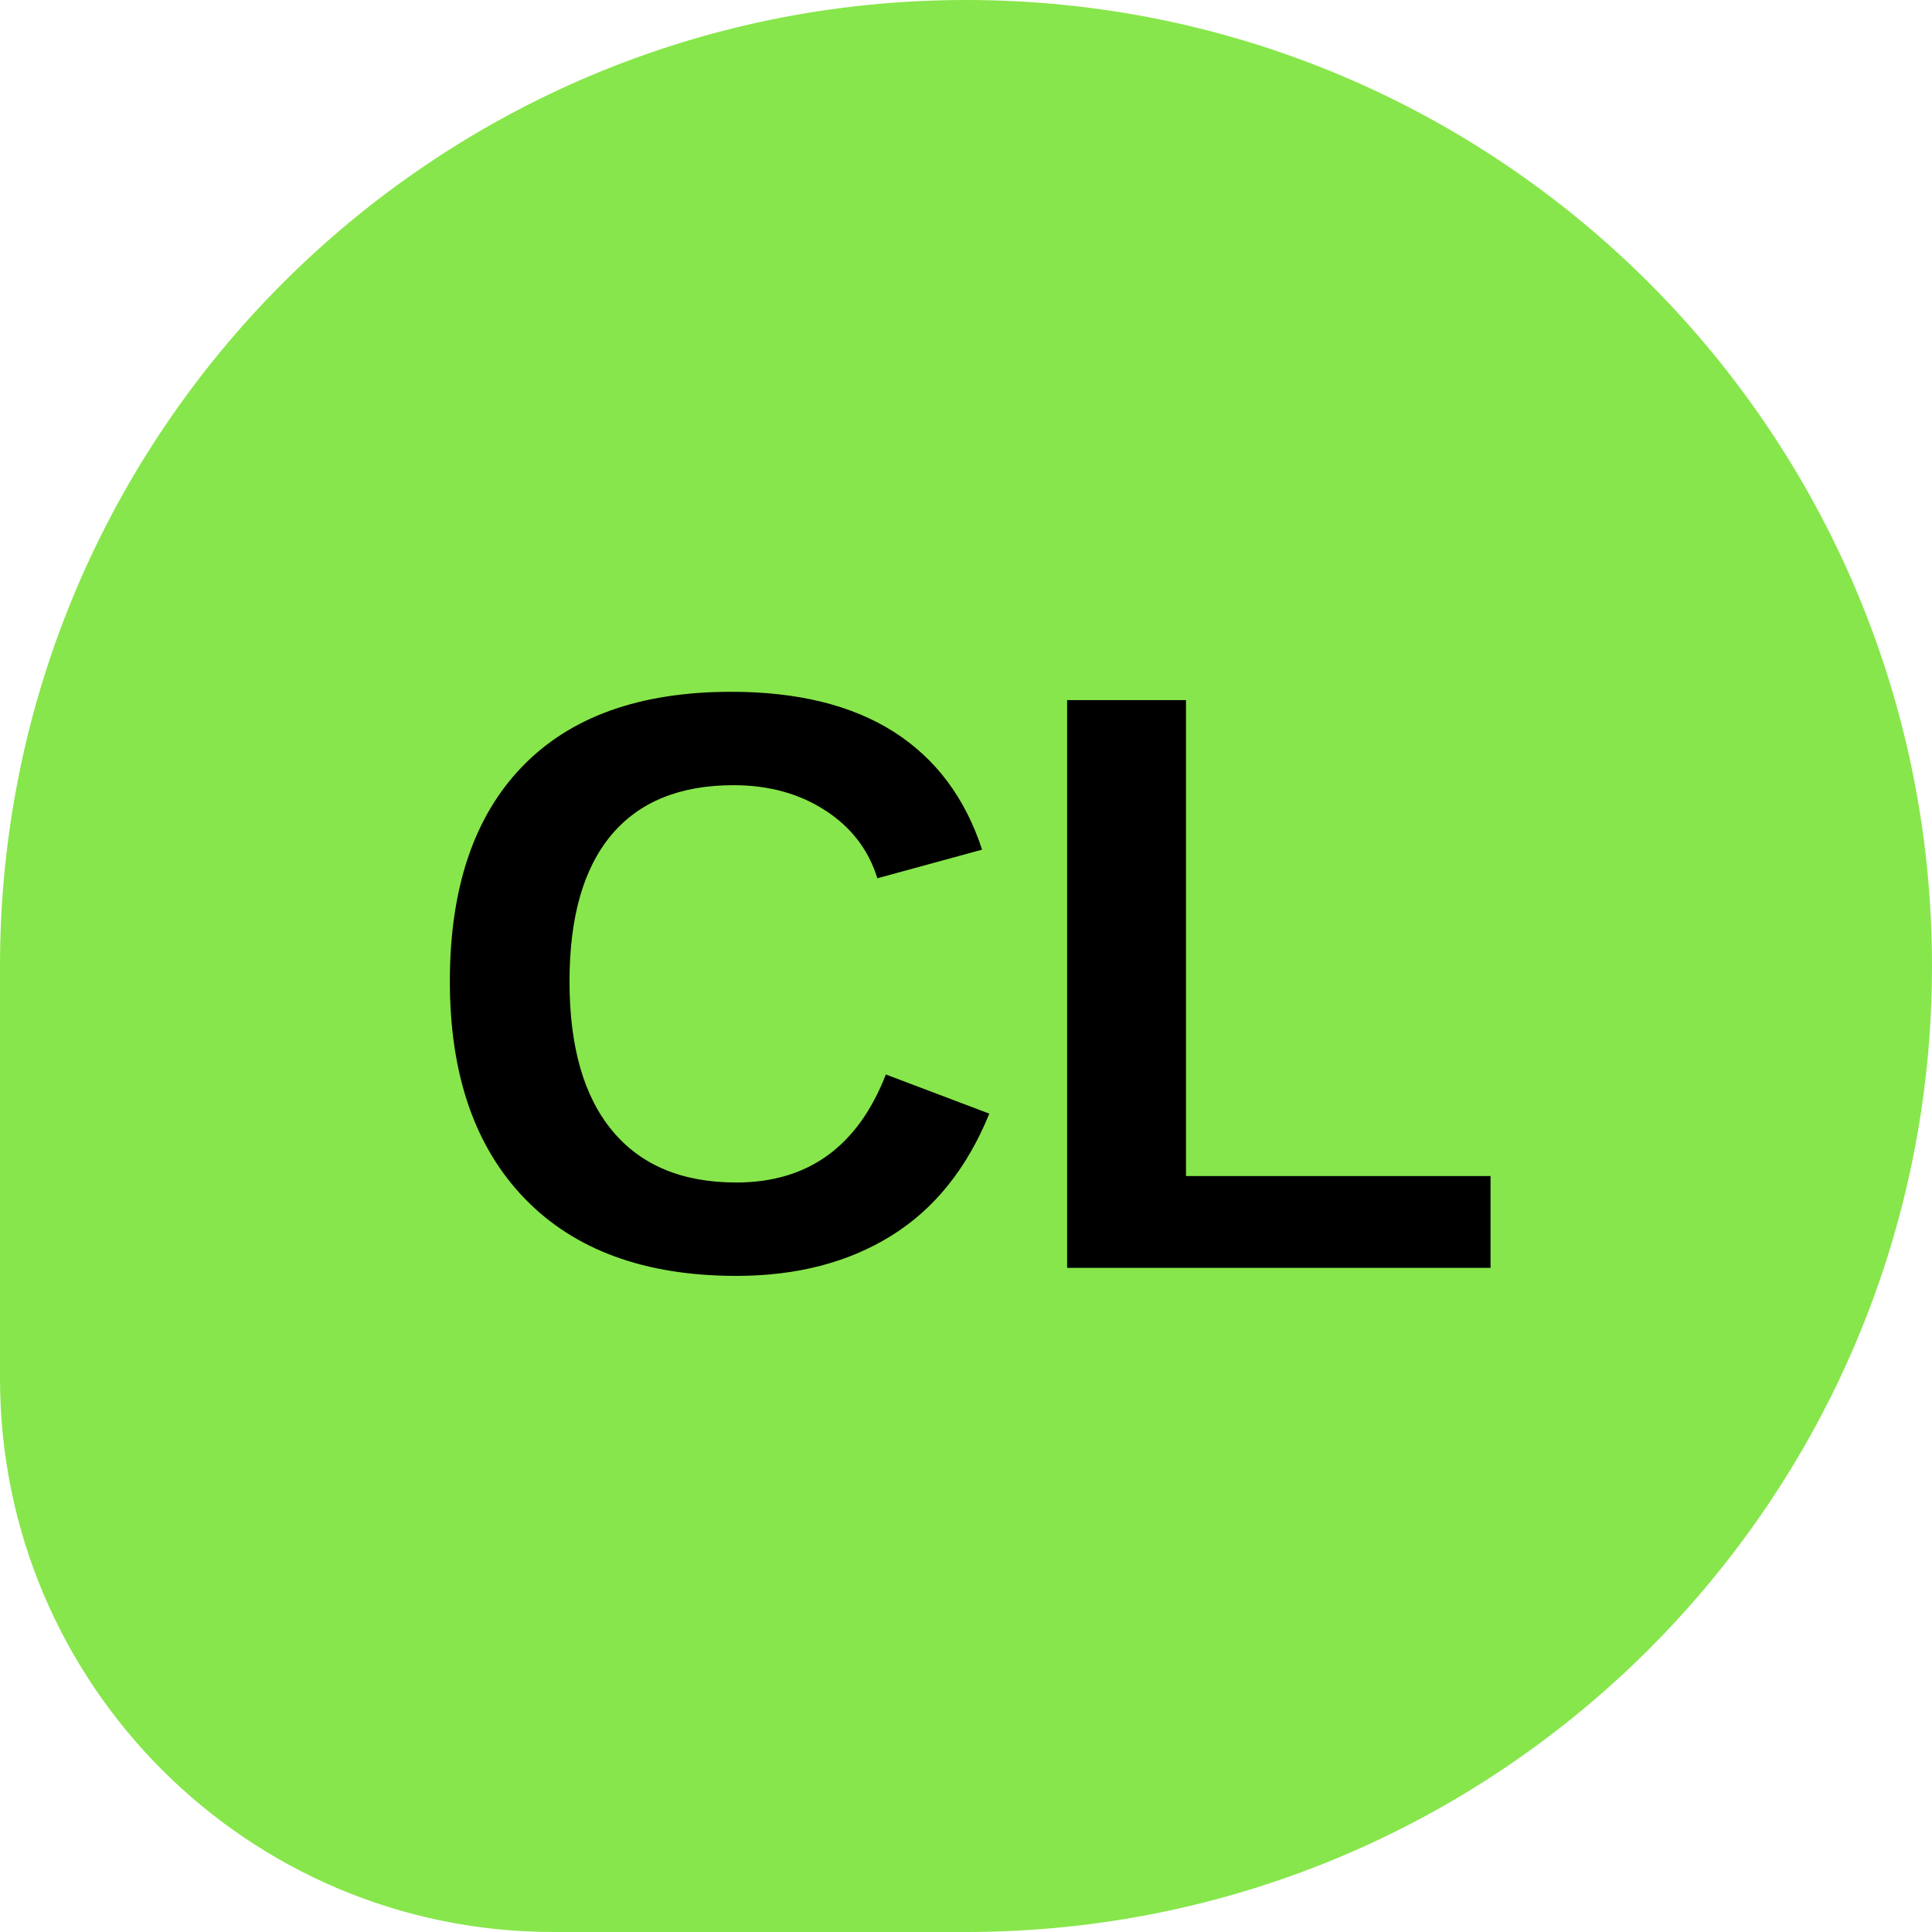
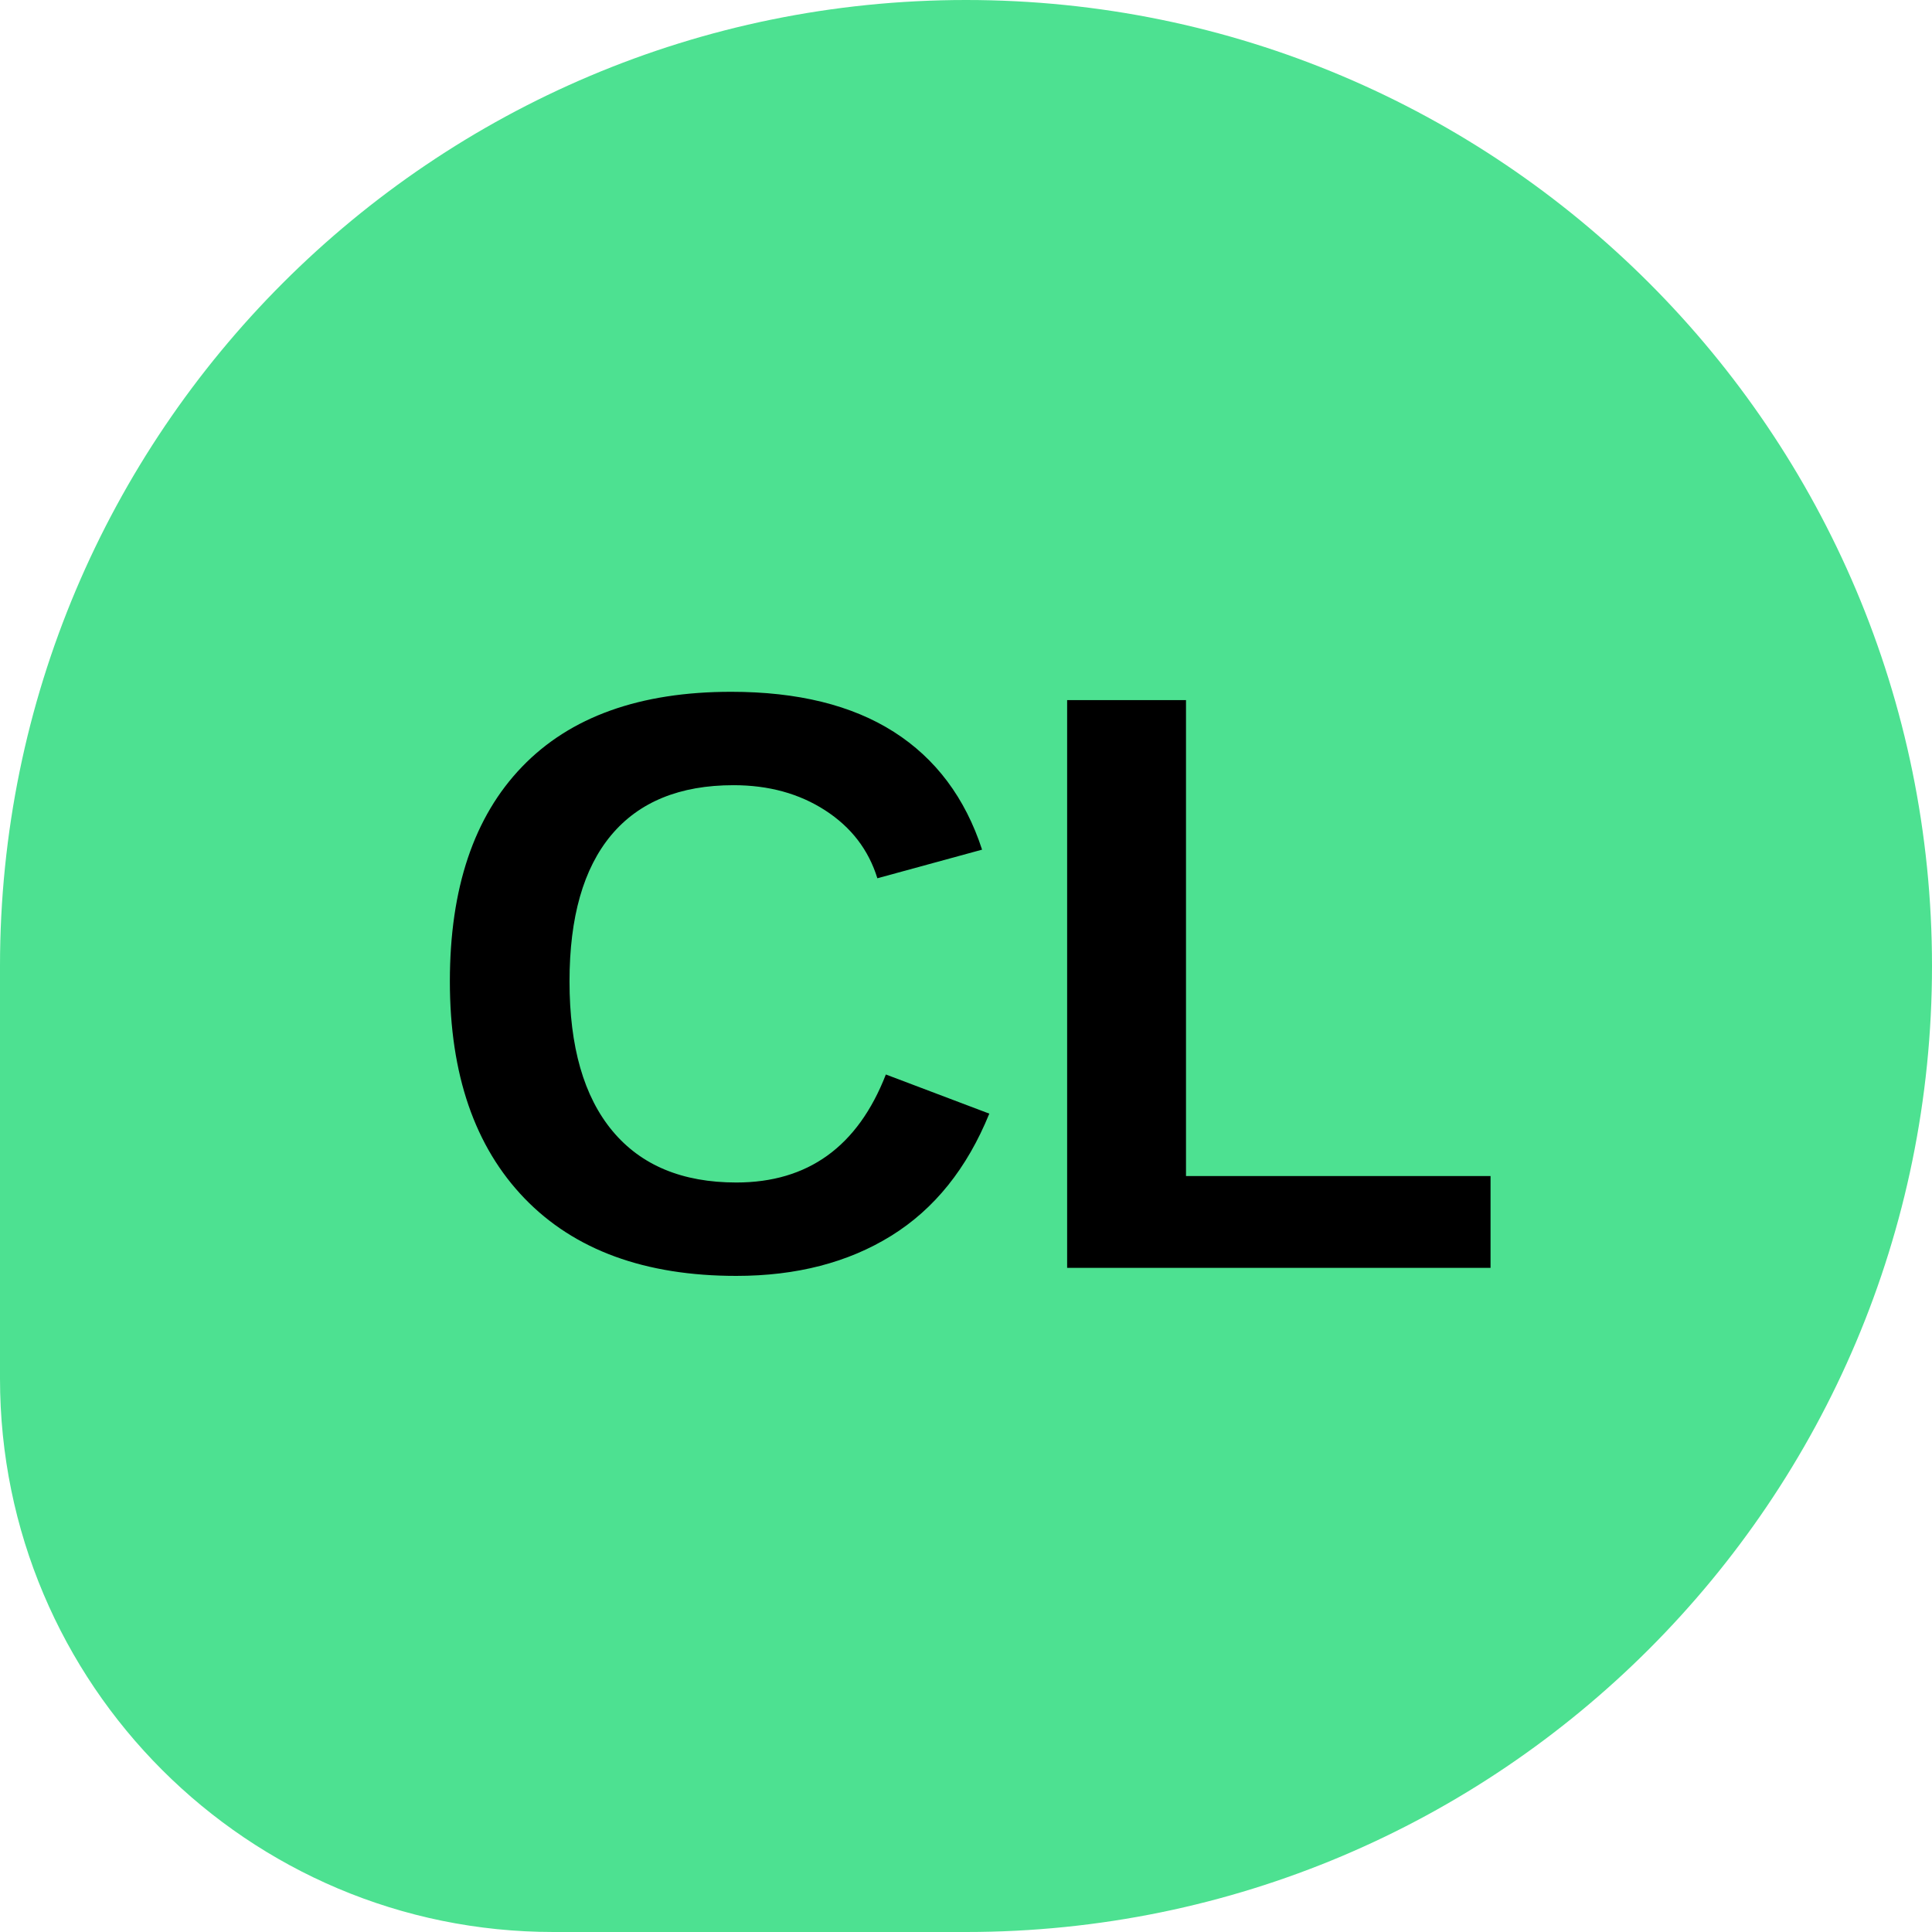
<svg xmlns="http://www.w3.org/2000/svg" viewBox="0 0 192 192" role="img" aria-label="Conecta Lapa">
-   <path d="M96 0 A96 96 0 0 1 192 96 A96 96 0 0 1 96 192 L55 192 A55 55 0 0 1 0 137 L0 96 A96 96 0 0 1 96 0 Z" fill="#87e64b" />
+   <path d="M96 0 A96 96 0 0 1 192 96 A96 96 0 0 1 96 192 L55 192 A55 55 0 0 1 0 137 L0 96 A96 96 0 0 1 96 0 Z" fill="#4de191" />
  <text x="96" y="126" text-anchor="middle" font-family="Arial, Helvetica, sans-serif" font-size="82" font-weight="700" fill="#000000">CL</text>
</svg>
